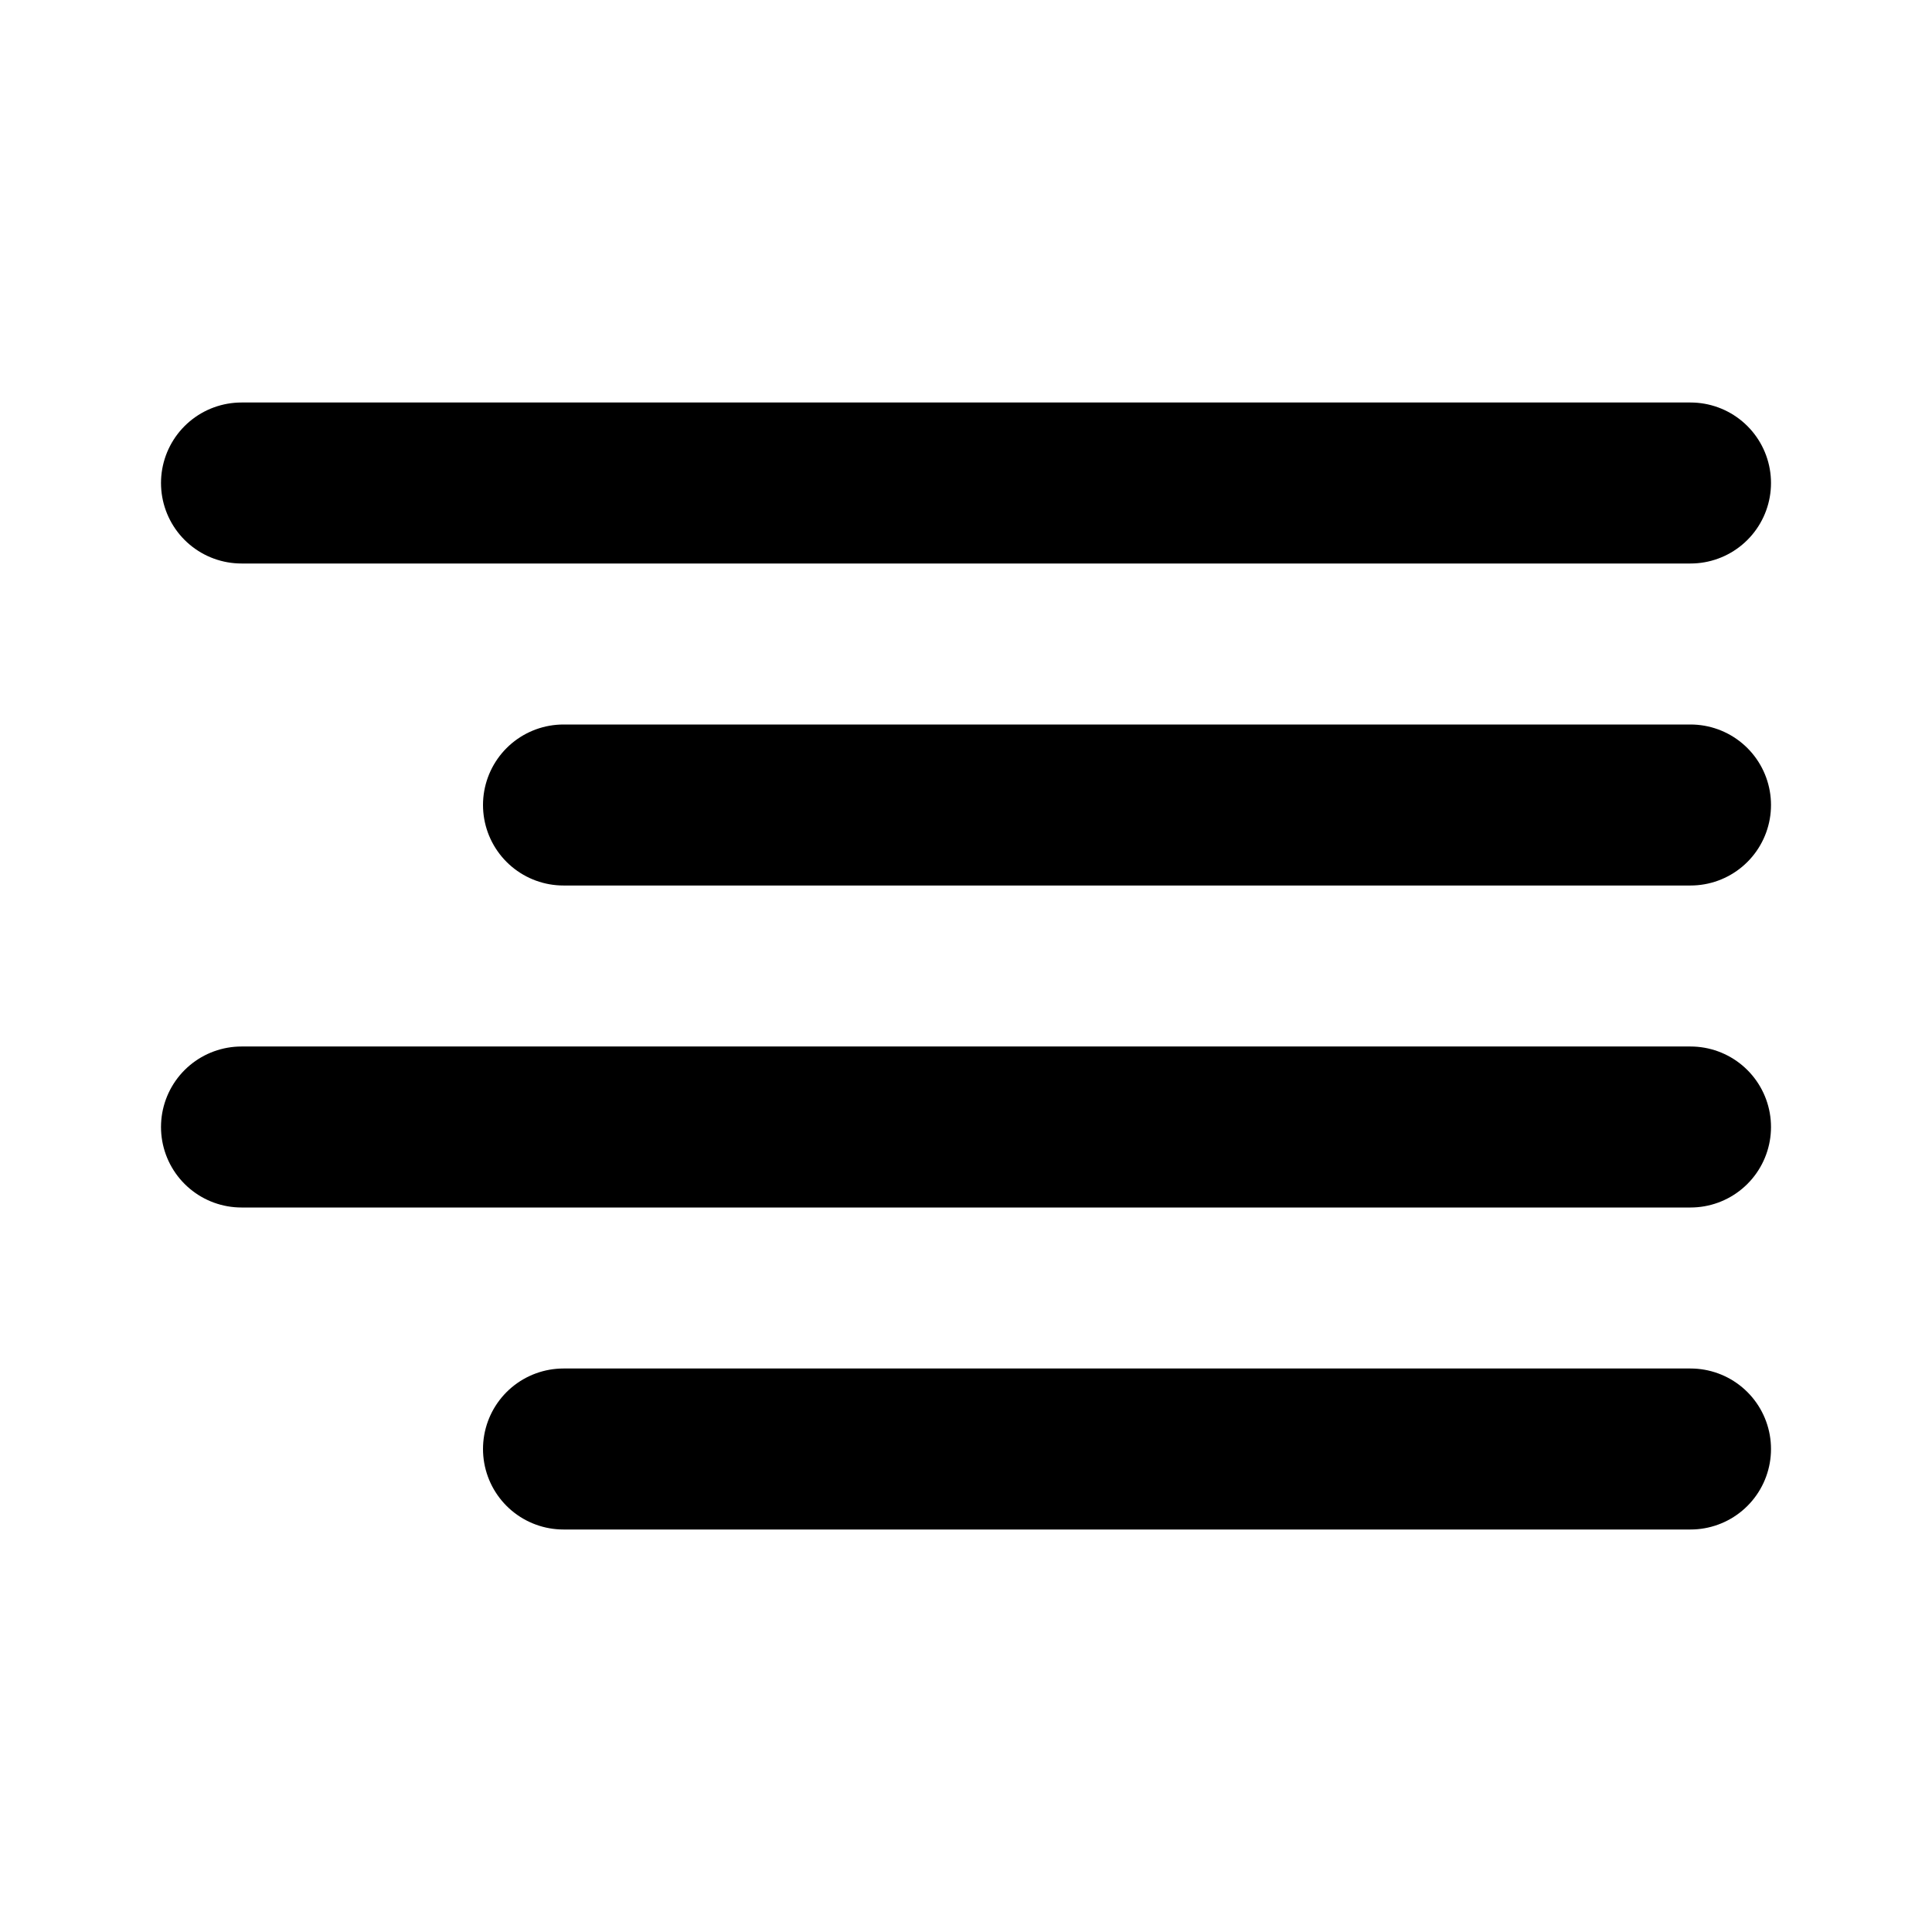
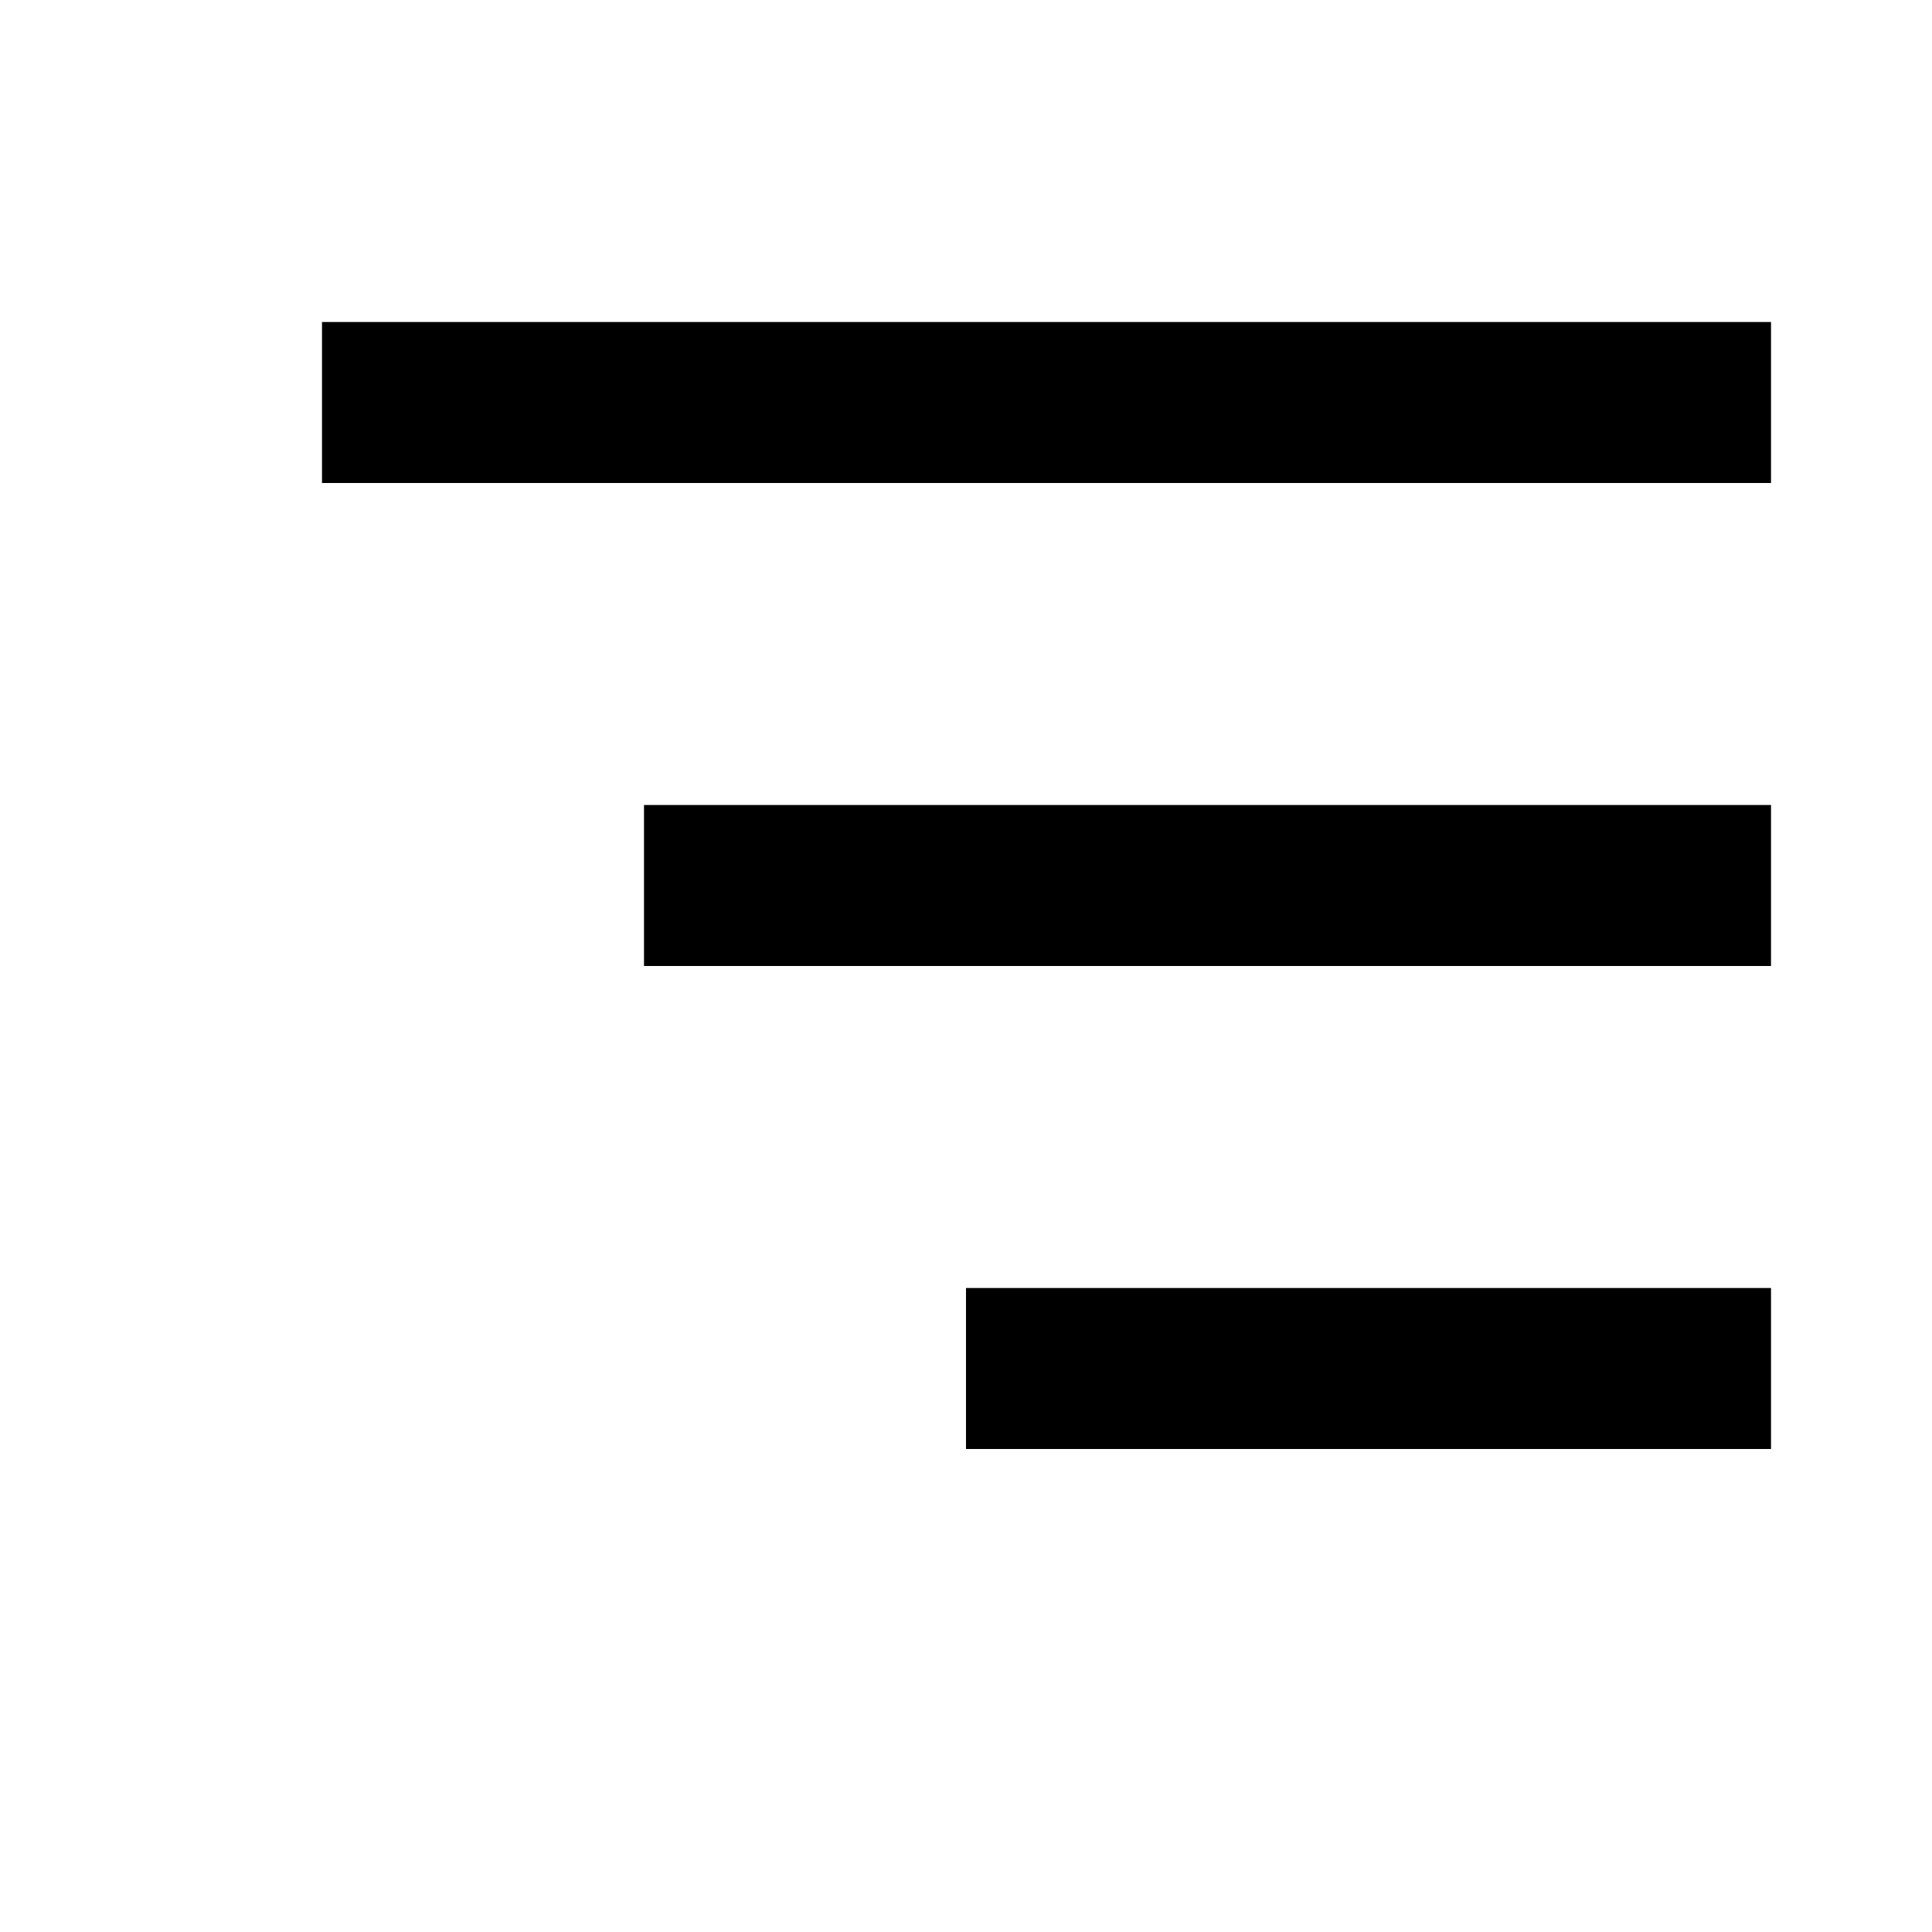
- <svg xmlns="http://www.w3.org/2000/svg" width="24" height="24" viewBox="0 0 24 24" fill="none" stroke="currentColor" stroke-width="2" stroke-linecap="round" stroke-linejoin="round">
-   <line x1="21" y1="10" x2="7" y2="10" />
-   <line x1="21" y1="6" x2="3" y2="6" />
-   <line x1="21" y1="14" x2="3" y2="14" />
-   <line x1="21" y1="18" x2="7" y2="18" />
+ <svg xmlns="http://www.w3.org/2000/svg" width="24" height="24">
+   <rect x="4" y="4" width="18" height="2" fill="#000000" />
+   <rect x="8" y="10" width="14" height="2" fill="#000000" />
+   <rect x="12" y="16" width="10" height="2" fill="#000000" />
</svg>
